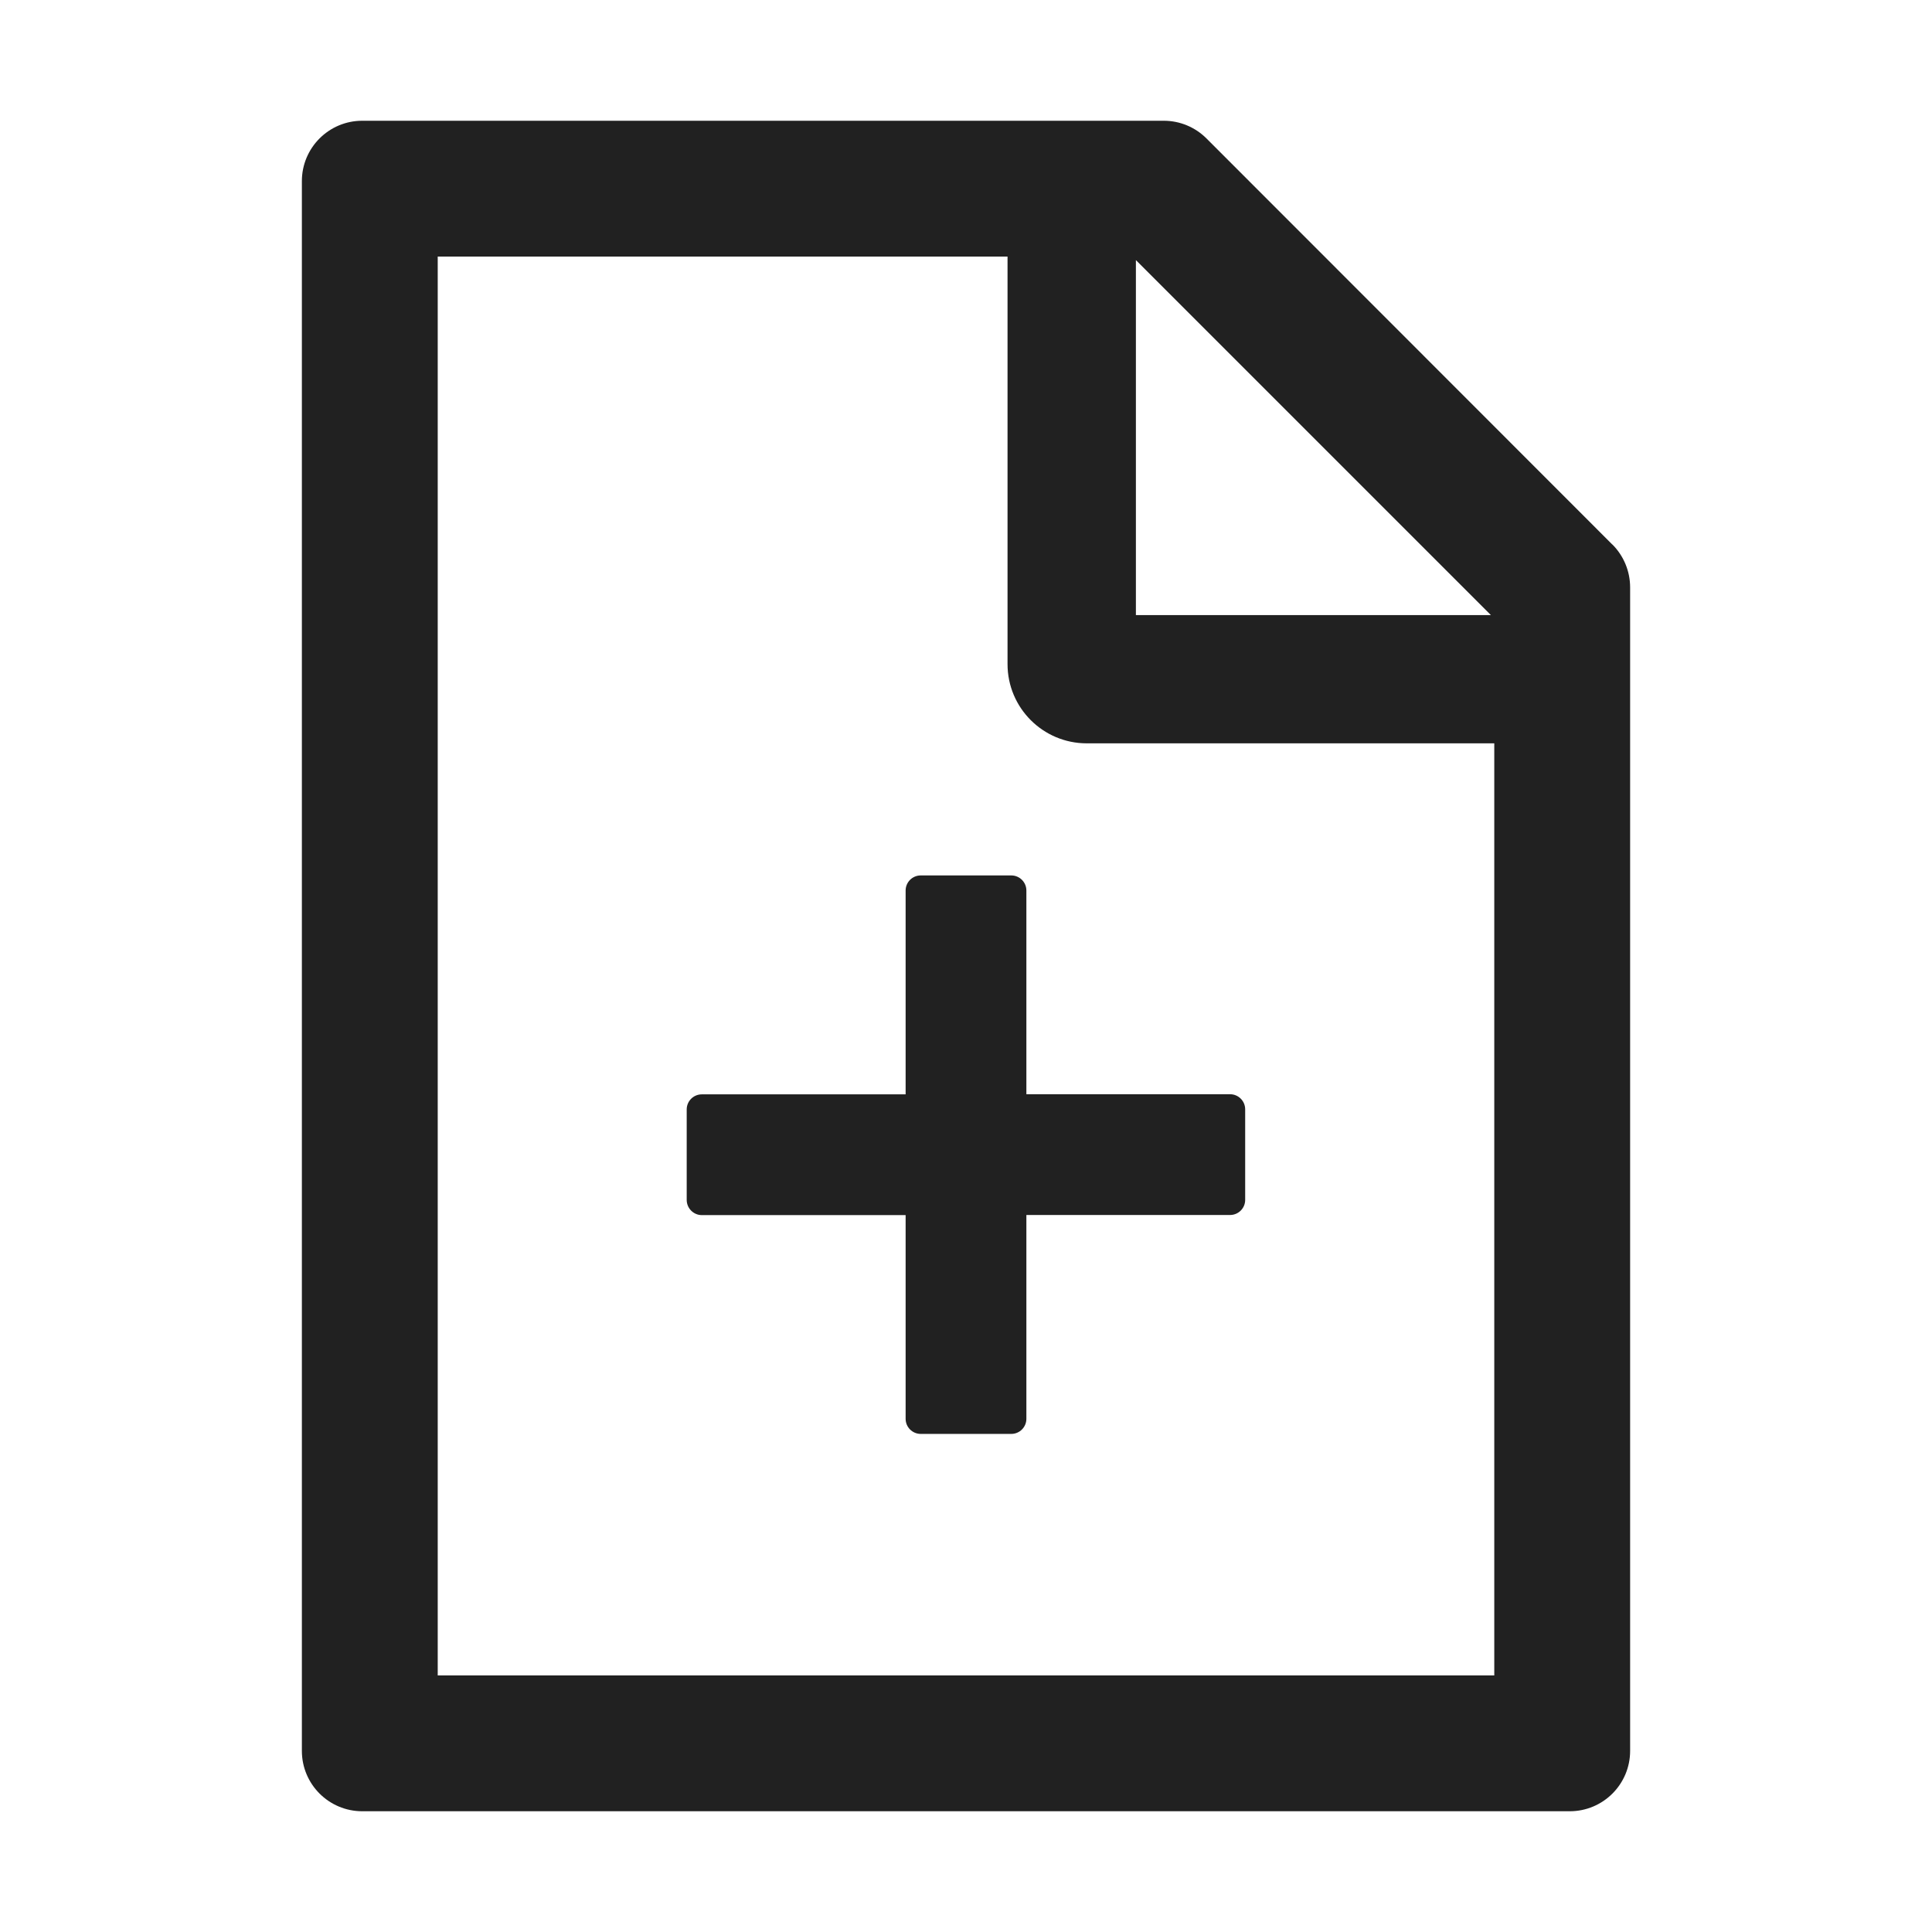
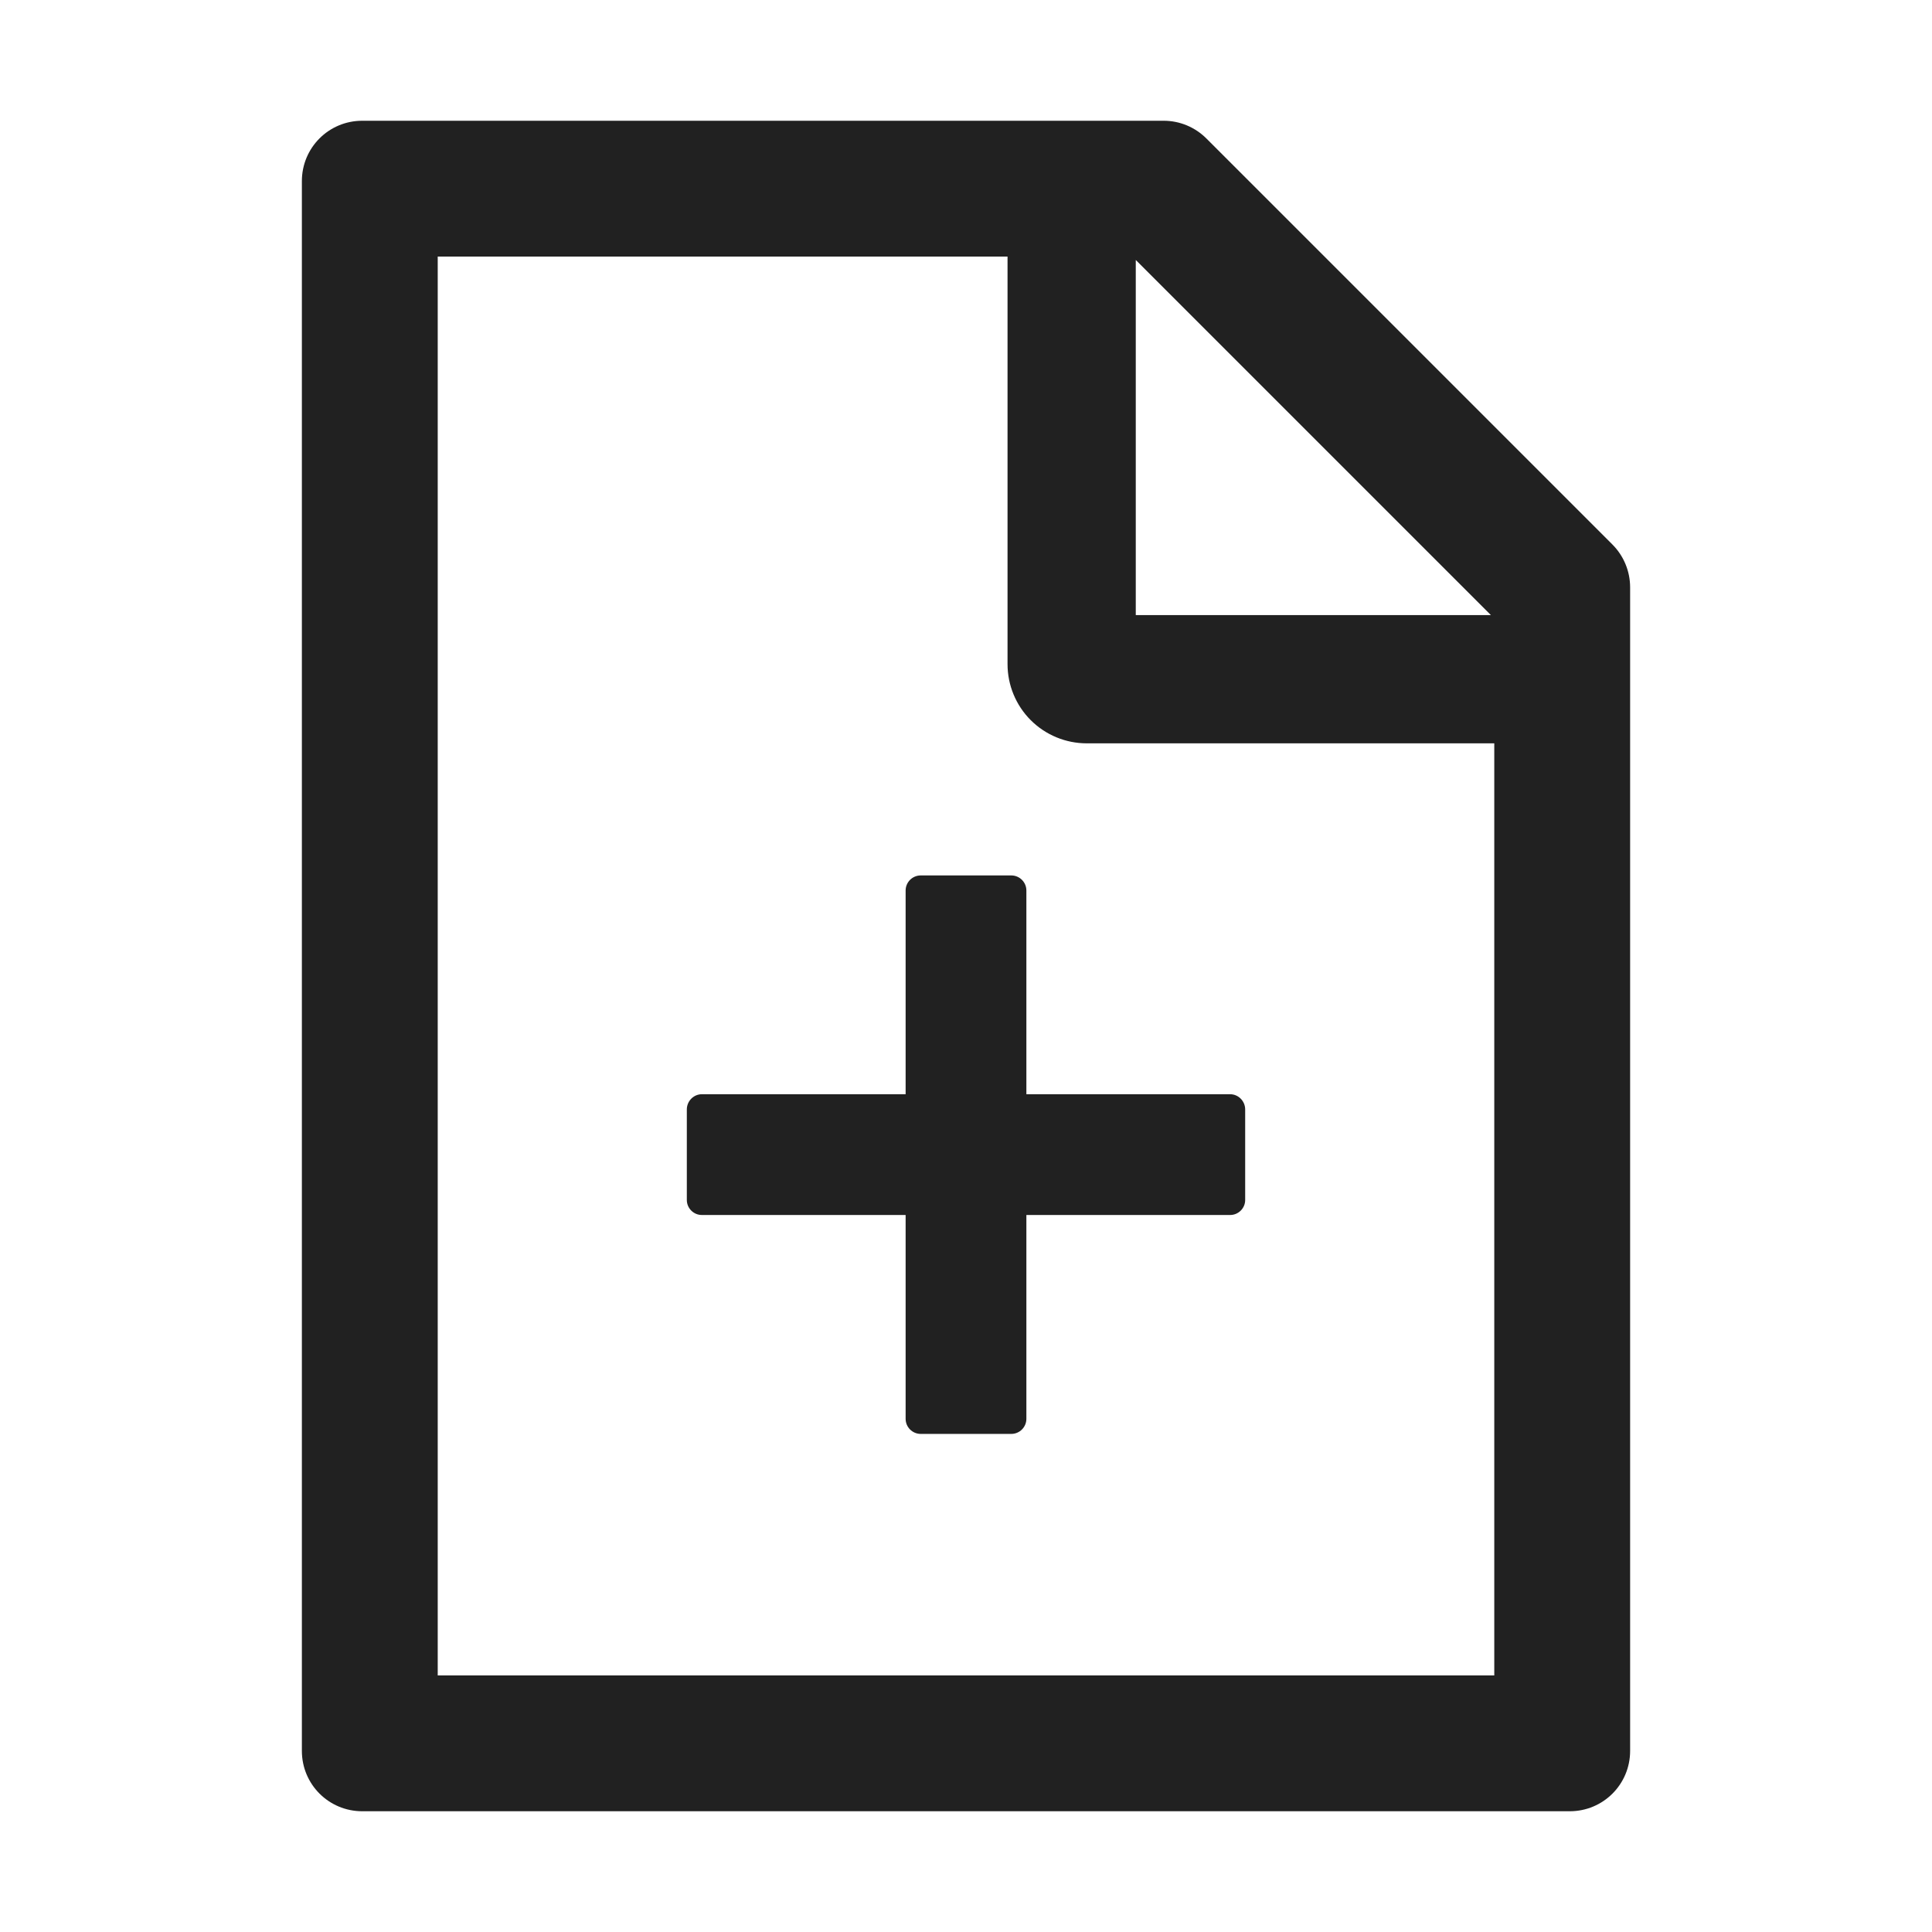
- <svg xmlns="http://www.w3.org/2000/svg" width="16" height="16" fill="none">
-   <path d="M13.353 4.51L9.991 1.146A.5.5 0 009.637 1H3a.5.5 0 00-.5.5v13a.5.5 0 00.5.5h10a.5.5 0 00.5-.5V4.864a.503.503 0 00-.147-.355zm-1.006.584h-2.94v-2.94l2.94 2.94zm.028 8.781h-8.75V2.125h4.719V5.5A.656.656 0 009 6.156h3.375v7.719zM8.5 7.375a.125.125 0 00-.125-.125h-.75a.125.125 0 00-.125.125v1.688H5.812a.125.125 0 00-.125.124v.75c0 .07.057.126.125.126H7.5v1.687c0 .069.056.125.125.125h.75a.125.125 0 00.125-.125v-1.688h1.688a.125.125 0 00.124-.124v-.75a.125.125 0 00-.124-.126H8.5V7.375z" fill="#212121" />
+ <svg xmlns="http://www.w3.org/2000/svg" width="16" height="16" viewBox="0 0 16 16" fill="none">
+   <path d="M13.353 4.509L9.991 1.147C9.897 1.053 9.77 1 9.637 1H3C2.723 1 2.5 1.223 2.5 1.5V14.5C2.5 14.777 2.723 15 3 15H13C13.277 15 13.5 14.777 13.5 14.5V4.864C13.5 4.731 13.447 4.603 13.353 4.509ZM12.347 5.094H9.406V2.153L12.347 5.094ZM12.375 13.875H3.625V2.125H8.344V5.5C8.344 5.674 8.413 5.841 8.536 5.964C8.659 6.087 8.826 6.156 9 6.156H12.375V13.875ZM8.5 7.375C8.5 7.306 8.444 7.25 8.375 7.25H7.625C7.556 7.25 7.5 7.306 7.5 7.375V9.062H5.812C5.744 9.062 5.688 9.119 5.688 9.188V9.938C5.688 10.006 5.744 10.062 5.812 10.062H7.5V11.75C7.5 11.819 7.556 11.875 7.625 11.875H8.375C8.444 11.875 8.5 11.819 8.5 11.75V10.062H10.188C10.256 10.062 10.312 10.006 10.312 9.938V9.188C10.312 9.119 10.256 9.062 10.188 9.062H8.5V7.375Z" fill="#212121" />
</svg>
